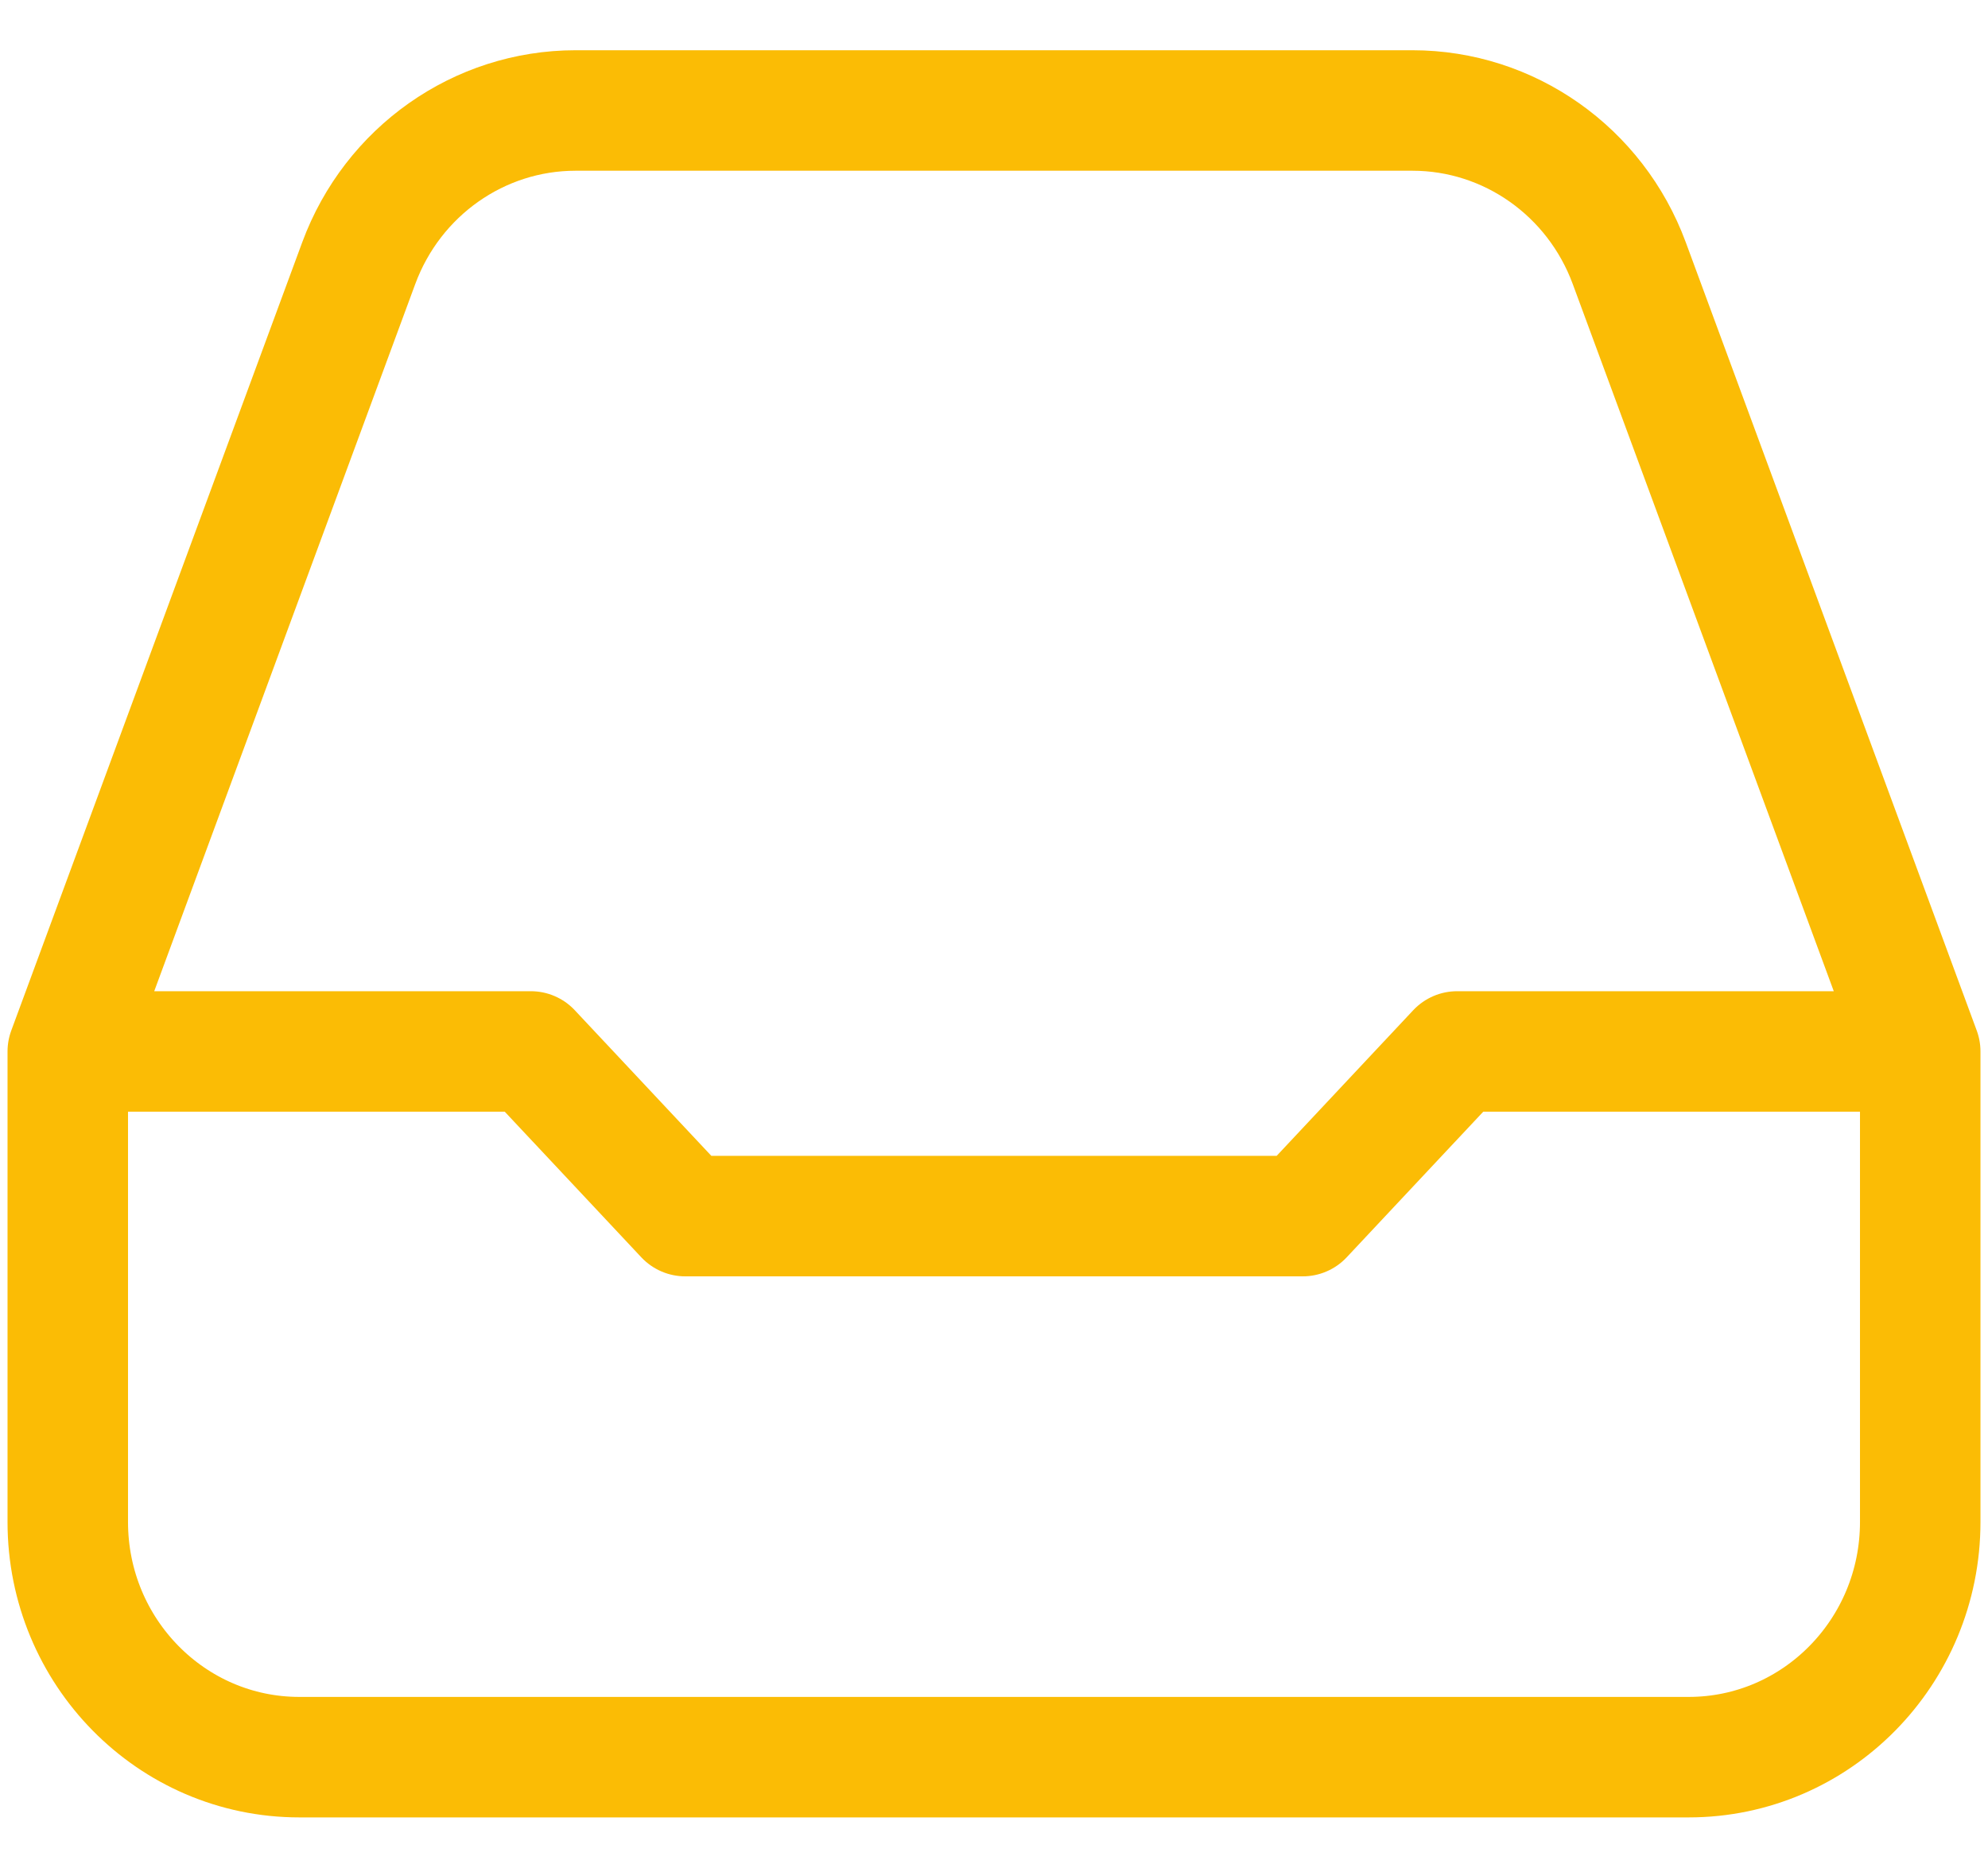
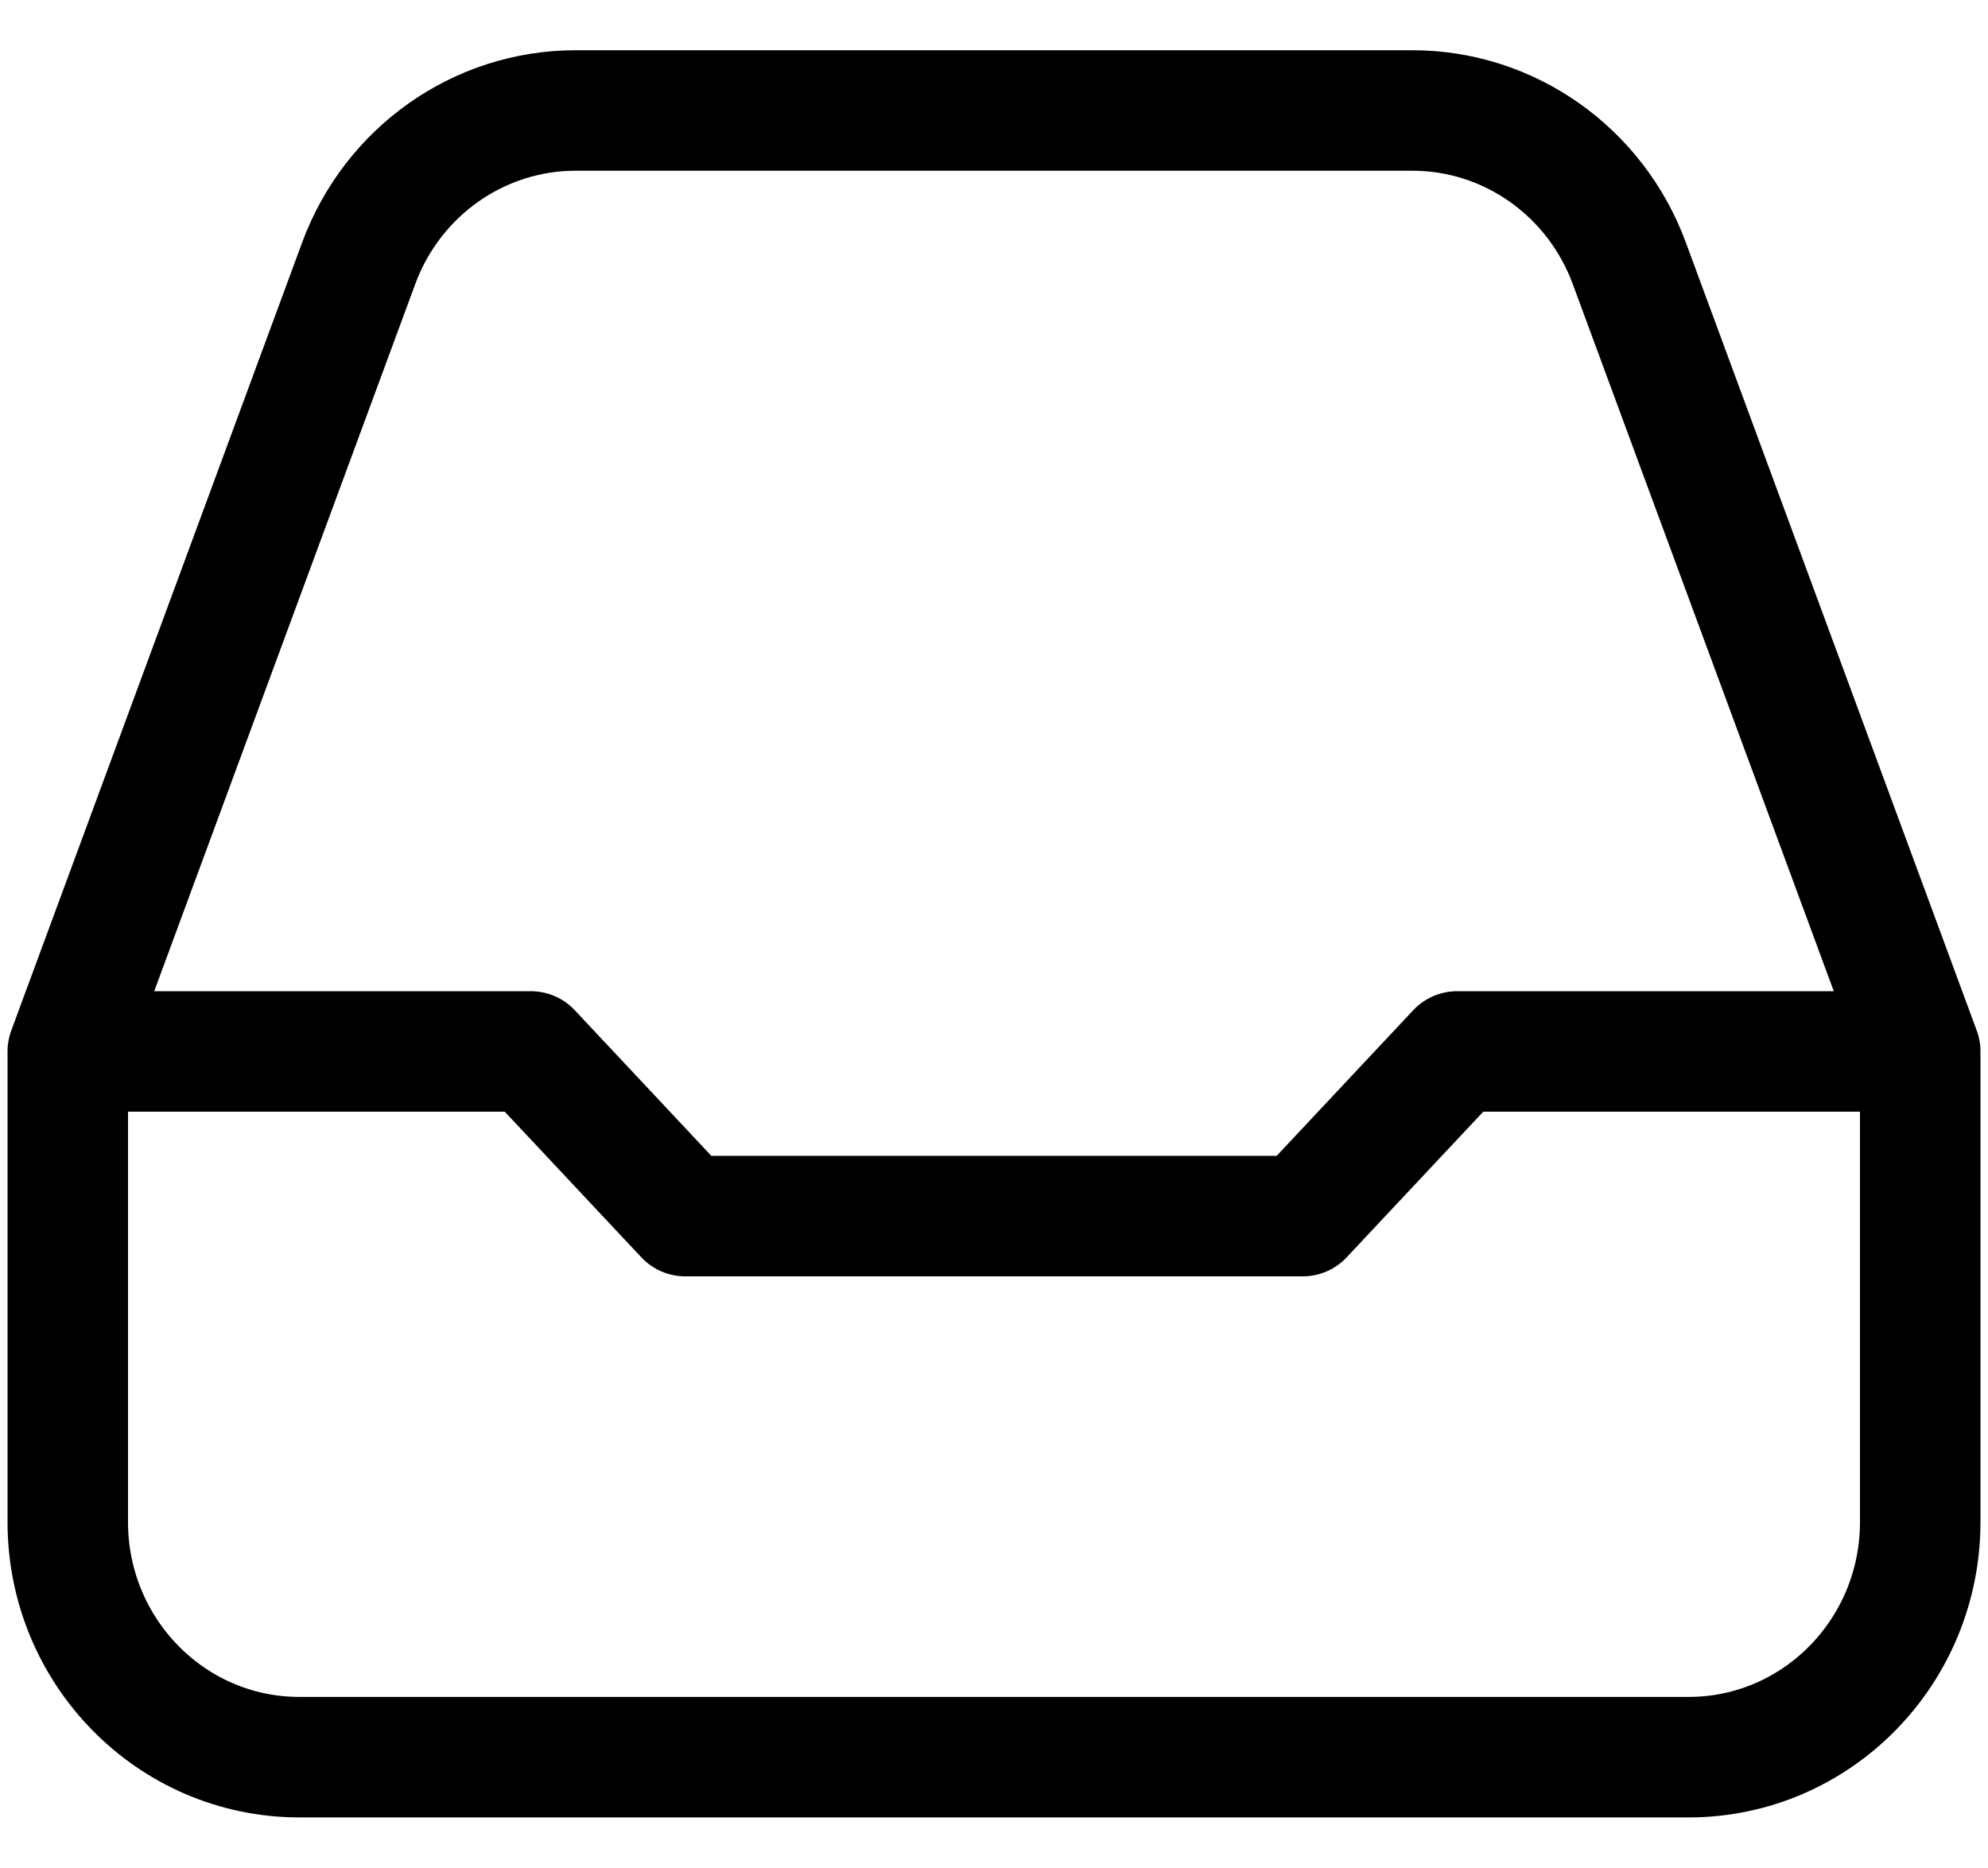
<svg xmlns="http://www.w3.org/2000/svg" width="33" height="31" viewBox="0 0 33 31" fill="none">
-   <path d="M1.125 17.453V25.263C1.125 27.419 2.846 29.167 4.969 29.167H28.031C30.154 29.167 31.875 27.419 31.875 25.263V17.453M1.125 17.453L5.955 4.368C6.518 2.844 7.952 1.834 9.554 1.834H23.446C25.048 1.834 26.482 2.844 27.045 4.368L31.875 17.453M1.125 17.453H8.812L11.375 20.186H21.625L24.188 17.453H31.875" stroke="#FBBC05" stroke-width="2" stroke-linecap="round" stroke-linejoin="round" />
+   <path d="M1.125 17.453V25.263C1.125 27.419 2.846 29.167 4.969 29.167H28.031C30.154 29.167 31.875 27.419 31.875 25.263V17.453M1.125 17.453L5.955 4.368C6.518 2.844 7.952 1.834 9.554 1.834H23.446C25.048 1.834 26.482 2.844 27.045 4.368L31.875 17.453M1.125 17.453H8.812L11.375 20.186H21.625L24.188 17.453H31.875" stroke="black" stroke-width="2" stroke-linecap="round" stroke-linejoin="round" />
</svg>
